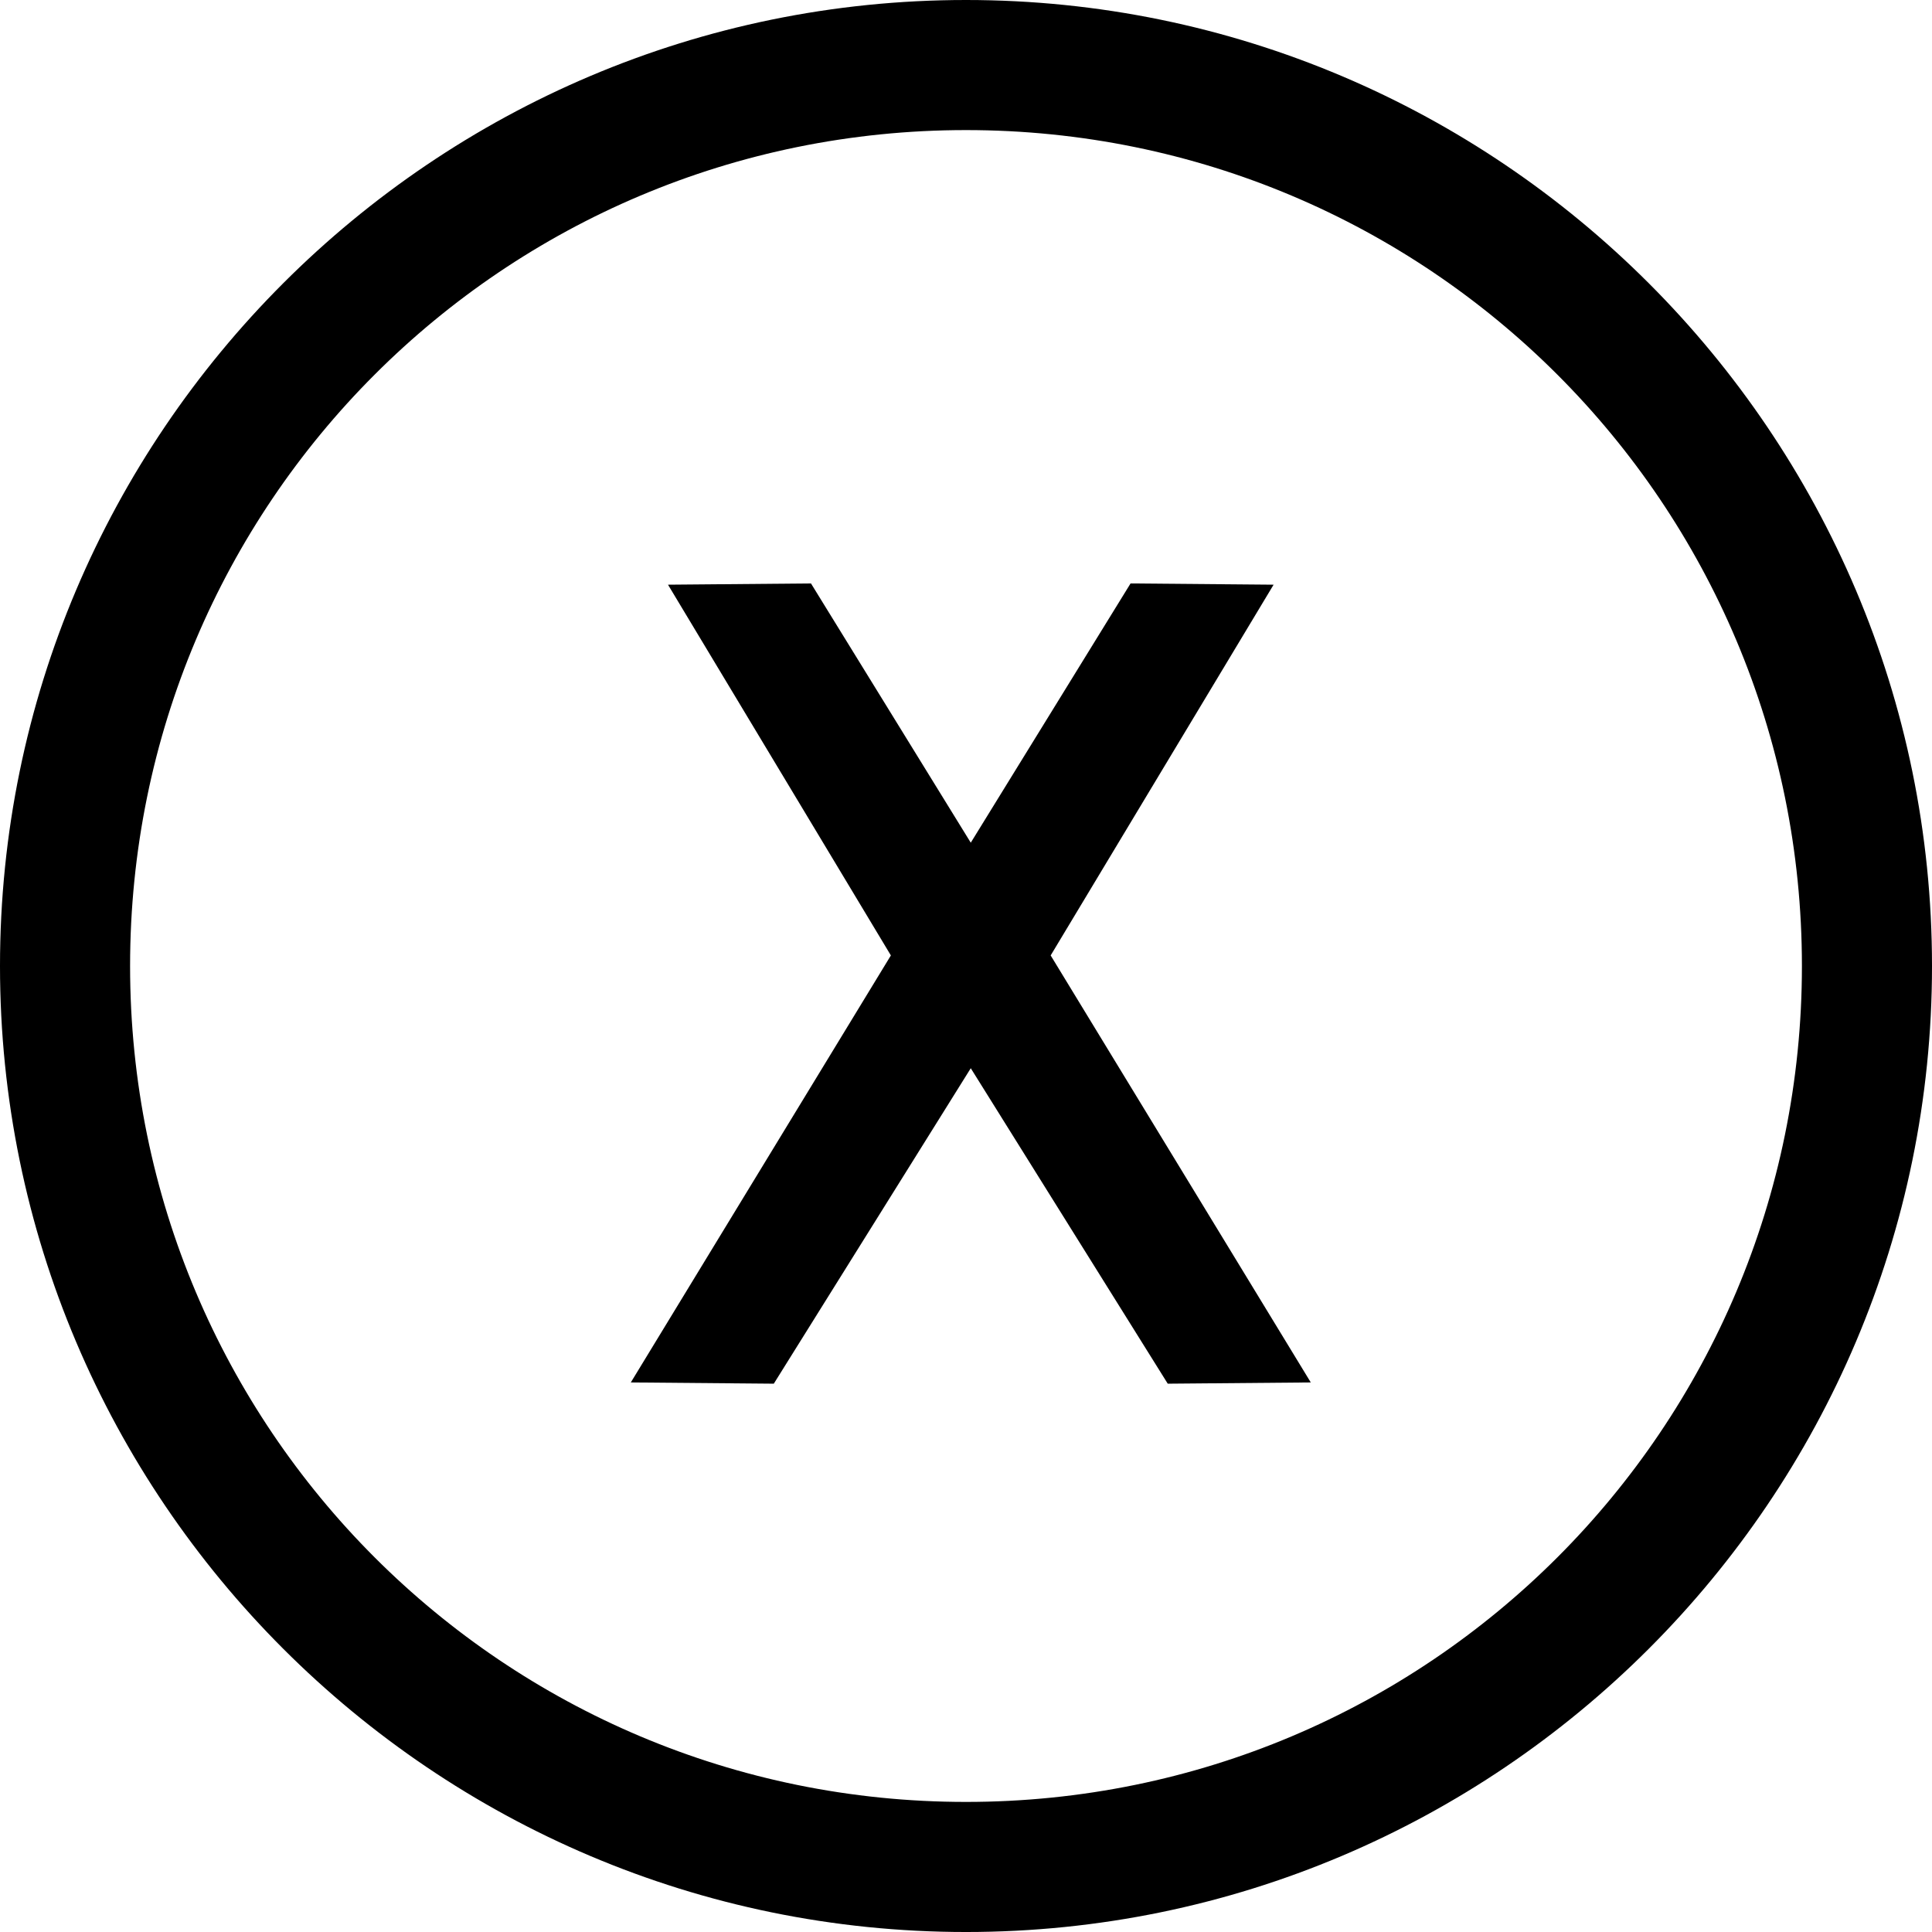
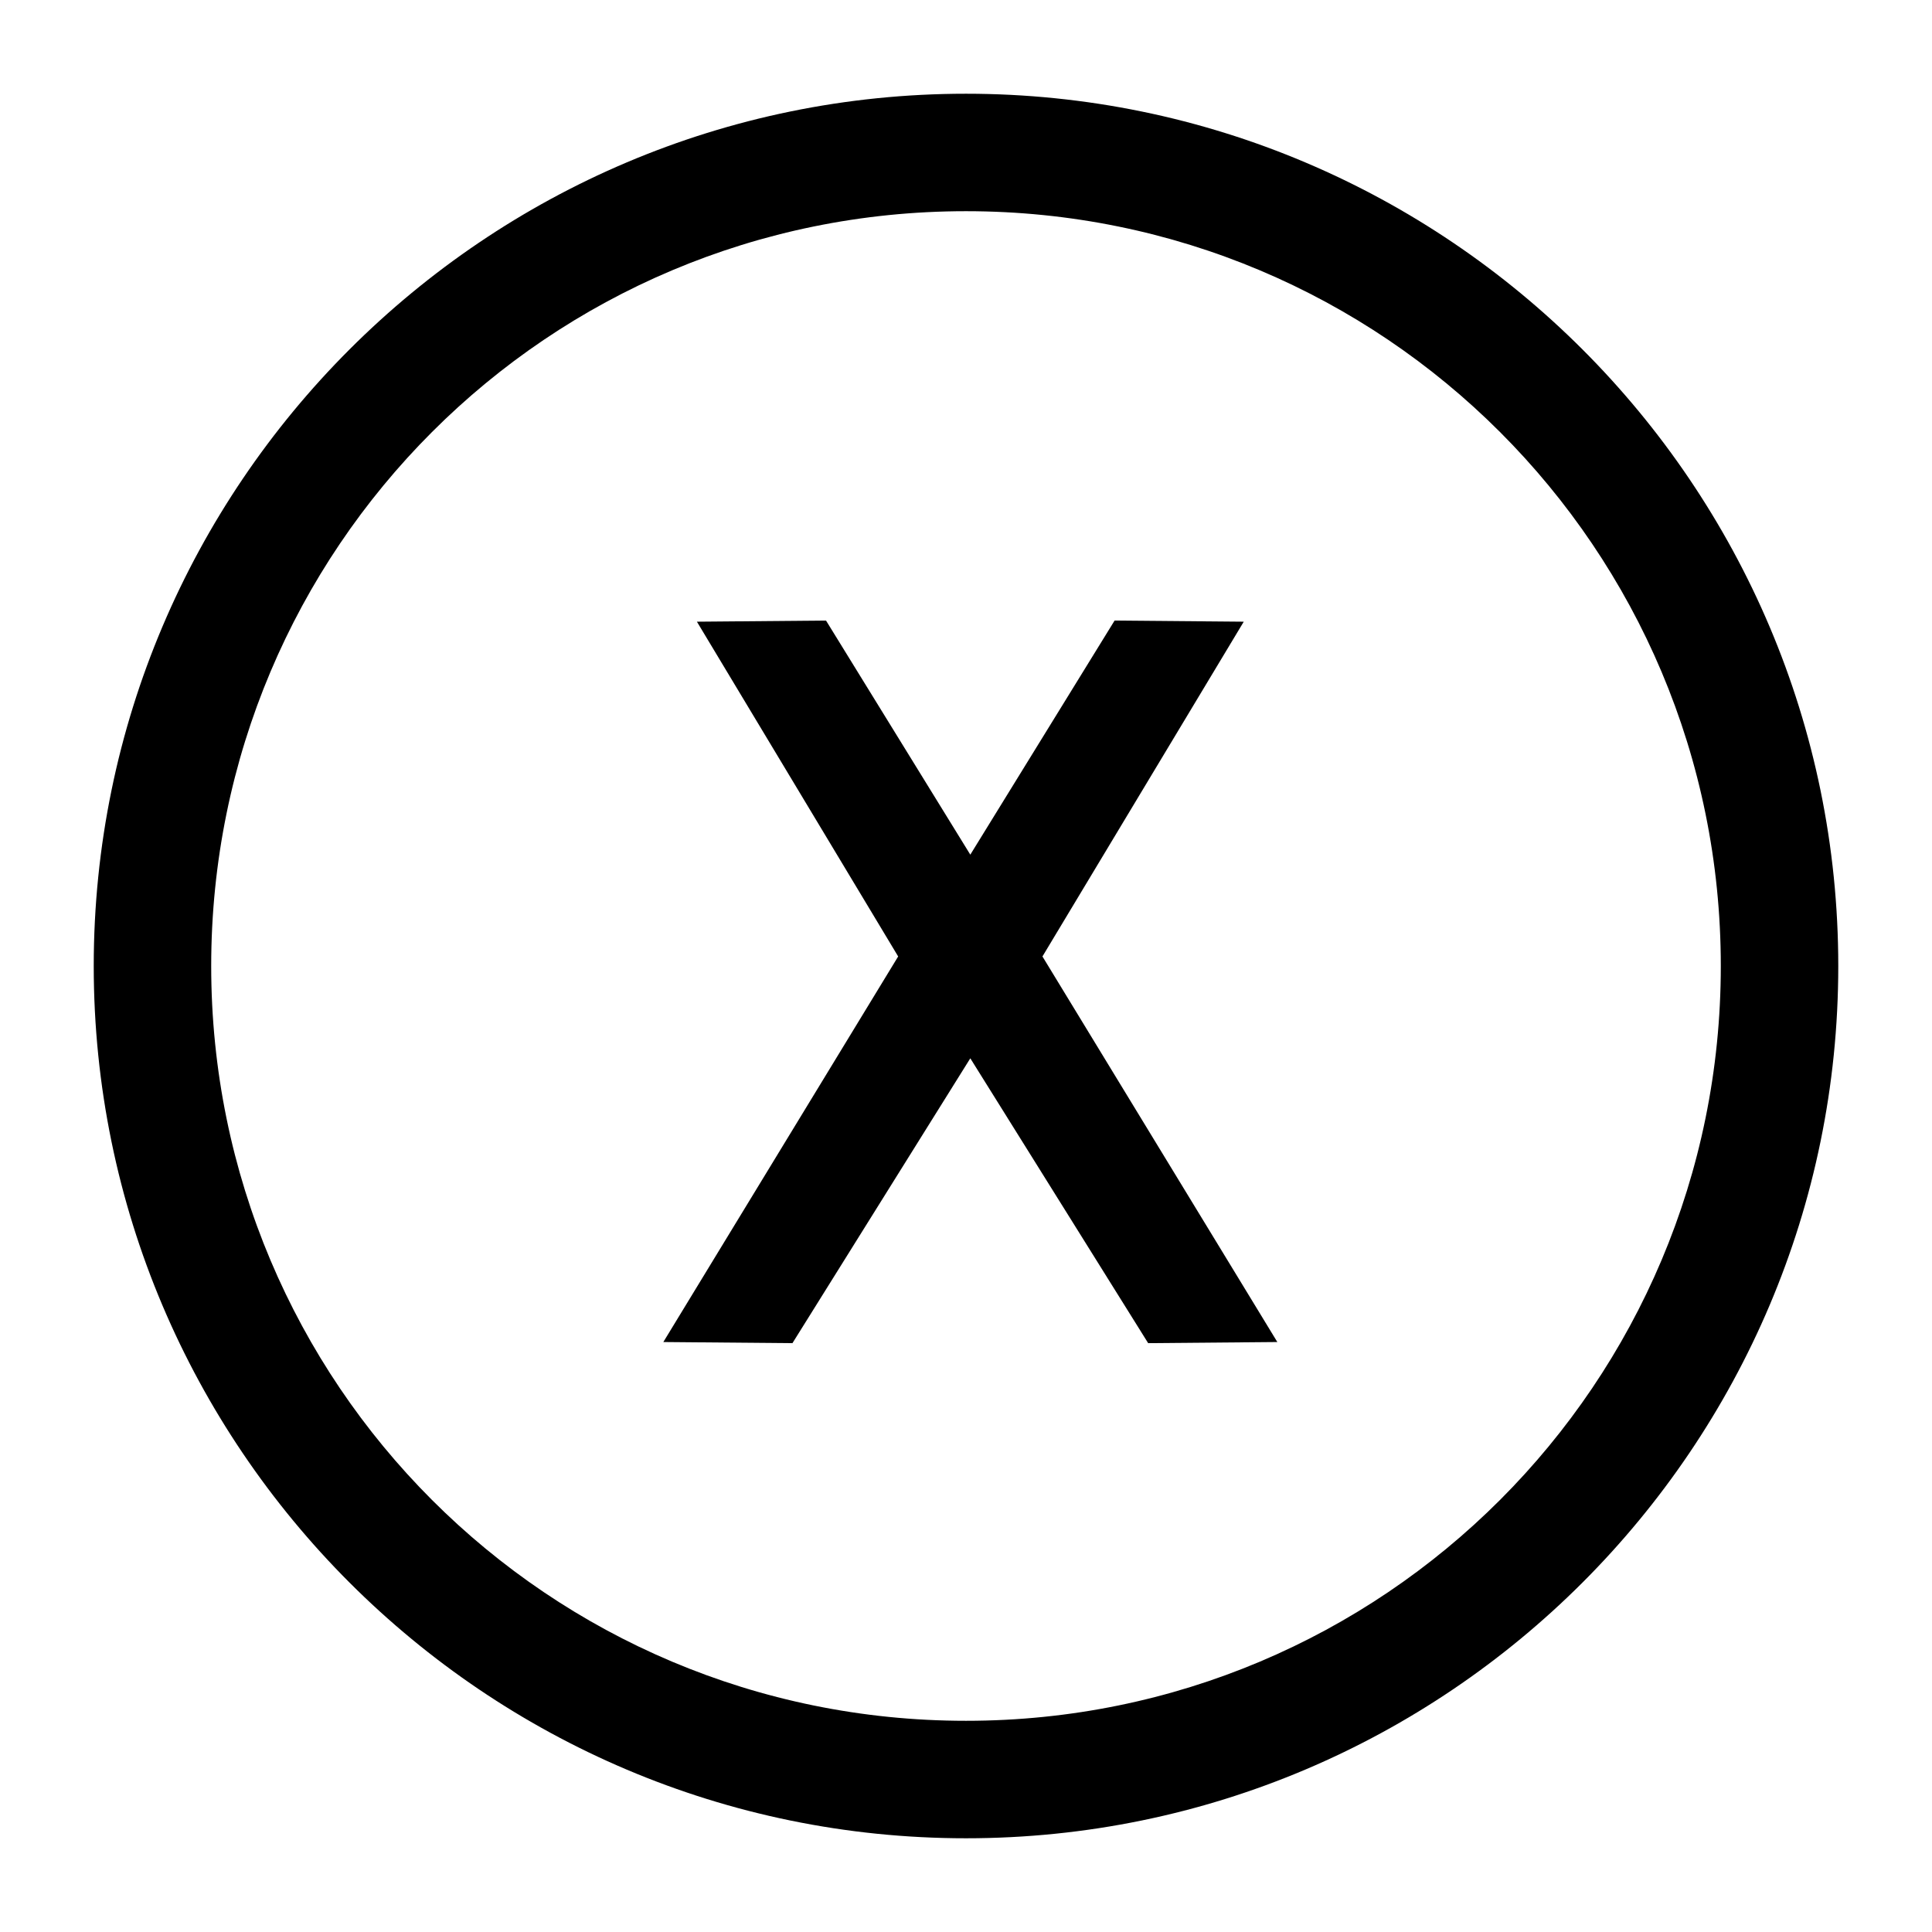
<svg xmlns="http://www.w3.org/2000/svg" id="Layer_1" data-name="Layer 1" viewBox="0 0 356.441 356.441" version="1.1" width="356.441" height="356.441">
  <defs id="defs4">
    <style id="style2">.cls-1{fill:none;stroke:#000;stroke-miterlimit:10;stroke-width:24px;}</style>
  </defs>
-   <path style="color:#000000;fill:#000000;stroke-miterlimit:10;-inkscape-stroke:none" d="M 178.221,0 C 79.935,0 0,79.935 0,178.221 c 0,98.286 79.935,178.221 178.221,178.221 98.286,0 178.221,-79.935 178.221,-178.221 C 356.441,79.935 276.507,0 178.221,0 Z m 0,24 c 85.315,0 154.221,68.905 154.221,154.221 0,85.315 -68.905,154.221 -154.221,154.221 -85.315,0 -154.221,-68.905 -154.221,-154.221 0,-85.315 68.905,-154.221 154.221,-154.221 z" id="circle6" />
-   <polygon points="256.88,233.25 227.4,185.42 201.02,185.65 242.14,254.05 194.16,332.83 220.54,333.06 256.88,274.86 293.22,333.06 319.61,332.83 271.62,254.05 312.75,185.65 286.36,185.42 " id="polygon8" transform="translate(-77.7793,-77.7793)" />
+   <path style="color:#000000;fill:#000000;stroke-width:0.903;stroke-miterlimit:10;-inkscape-stroke:none" d="m 178.221,17.293 c -88.749,0 -160.928,72.179 -160.928,160.928 0,88.749 72.179,160.928 160.928,160.928 88.749,0 160.928,-72.179 160.928,-160.928 0,-88.749 -72.179,-160.928 -160.928,-160.928 z m 0,21.671 c 77.037,0 139.256,62.219 139.256,139.256 0,77.037 -62.219,139.256 -139.256,139.256 -77.037,0 -139.256,-62.219 -139.256,-139.256 0,-77.037 62.219,-139.256 139.256,-139.256 z" id="circle6" />
+   <polygon points="227.4,185.42 201.02,185.65 242.14,254.05 194.16,332.83 220.54,333.06 256.88,274.86 293.22,333.06 319.61,332.83 271.62,254.05 312.75,185.65 286.36,185.42 256.88,233.25 " id="polygon8" transform="matrix(0.9029679,0,0,0.9029679,-52.93909,-52.93909)" />
</svg>
